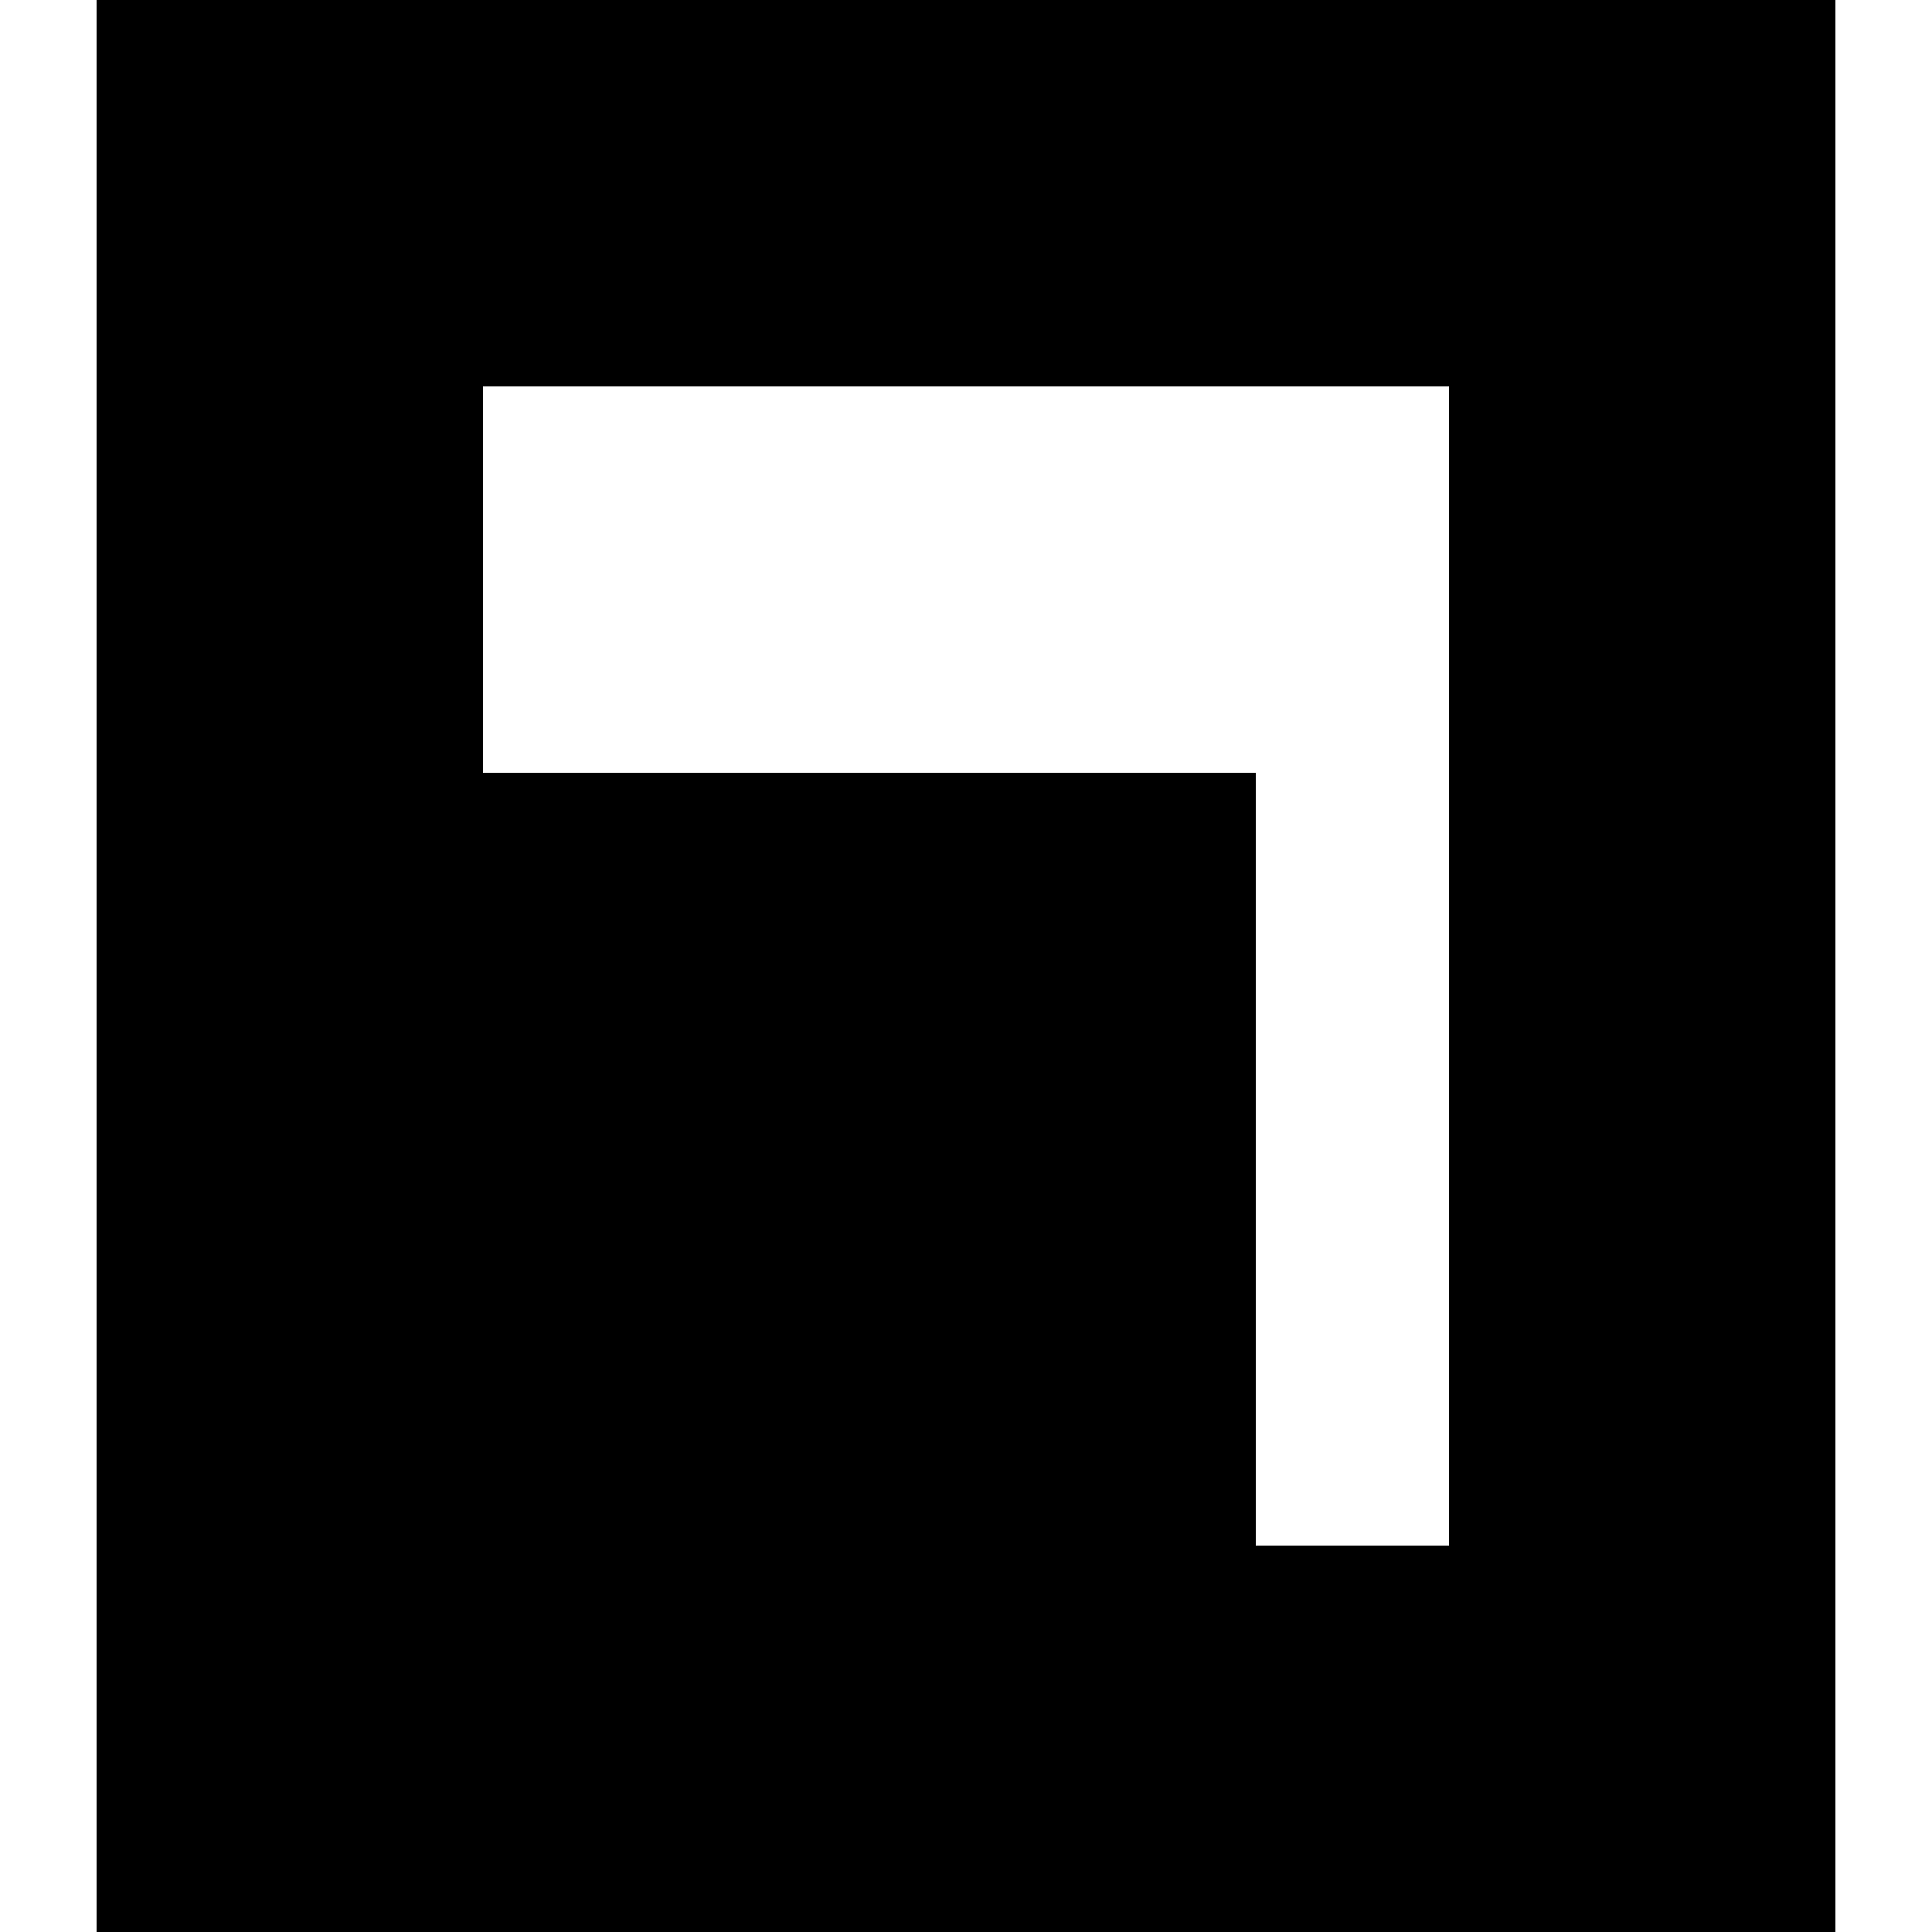
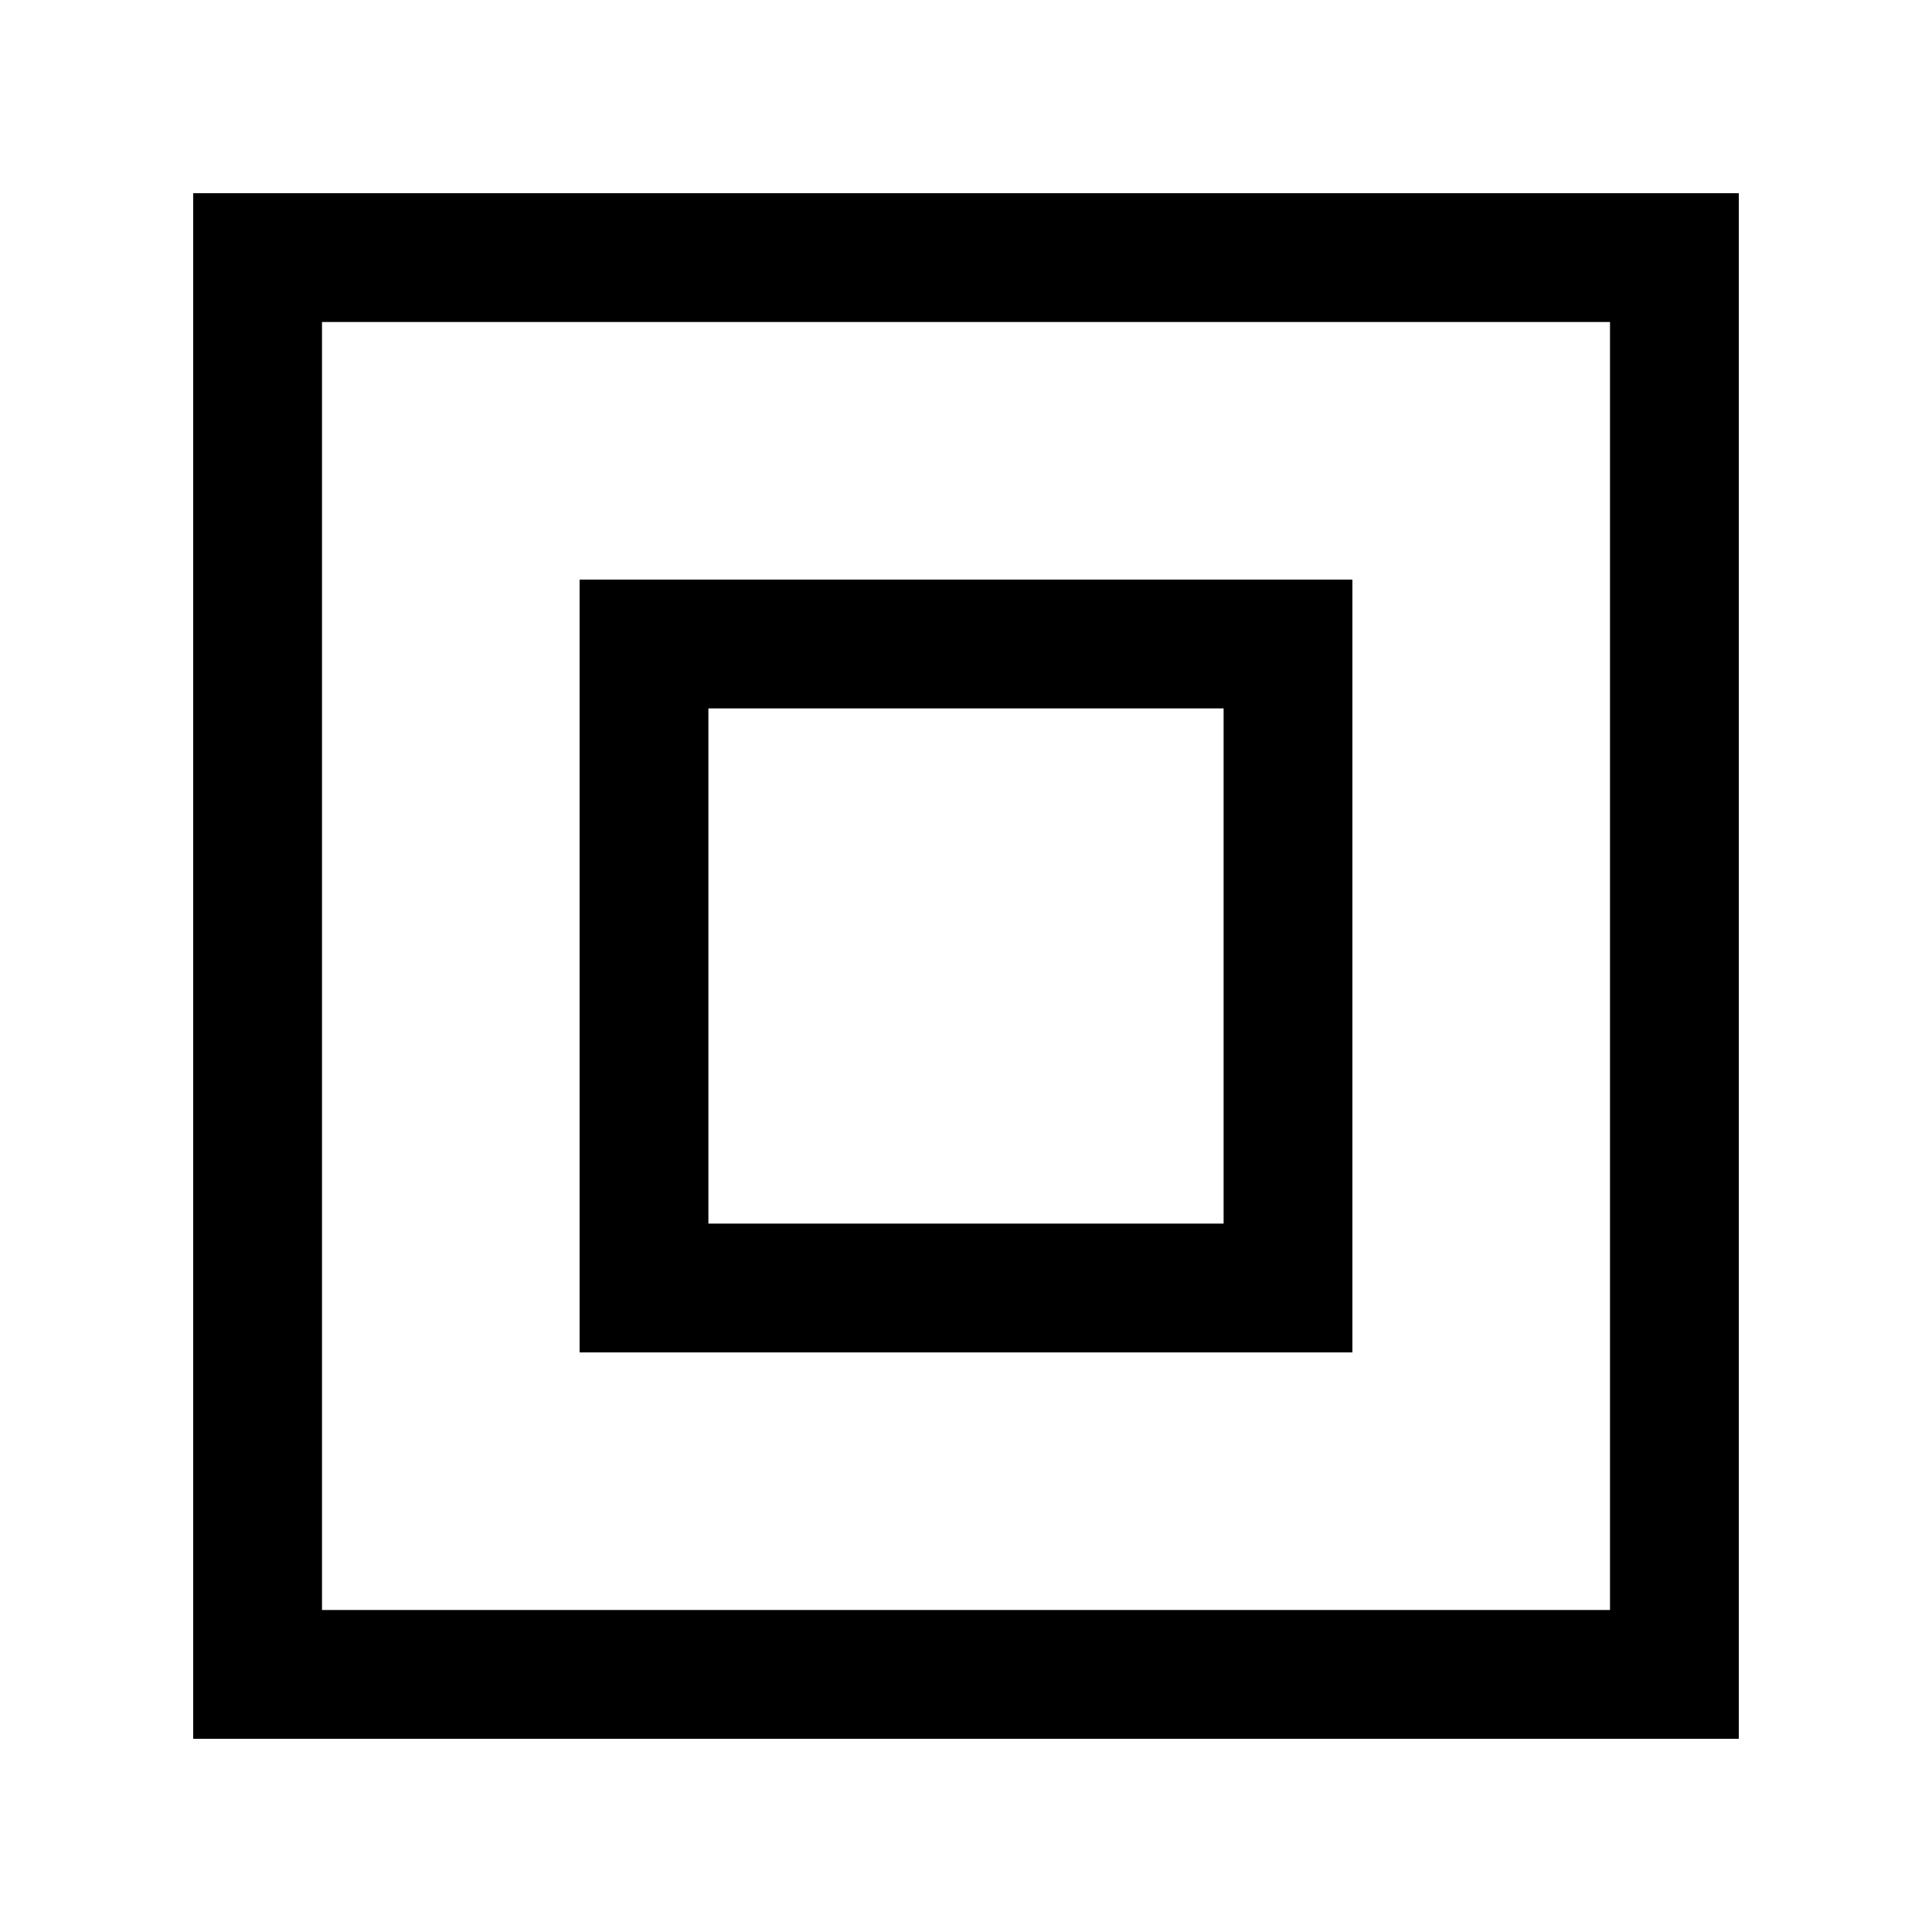
<svg xmlns="http://www.w3.org/2000/svg" width="24" height="24" viewBox="0 0 24 24" fill="none">
-   <path fill-rule="evenodd" clip-rule="evenodd" d="M1.2 0h21.6v24H1.2Zm4.8 4.8v14.4h12V4.8H6Z" fill="#000000" />
-   <rect x="6" y="9.6" width="9.6" height="9.6" fill="#000000" />
+   <rect x="3.2" y="3.2" width="17.6" height="17.6" stroke="#000000" stroke-width="1.6" />
+   <rect x="8" y="8" width="8" height="8" stroke="#000000" stroke-width="1.6" />
</svg>
